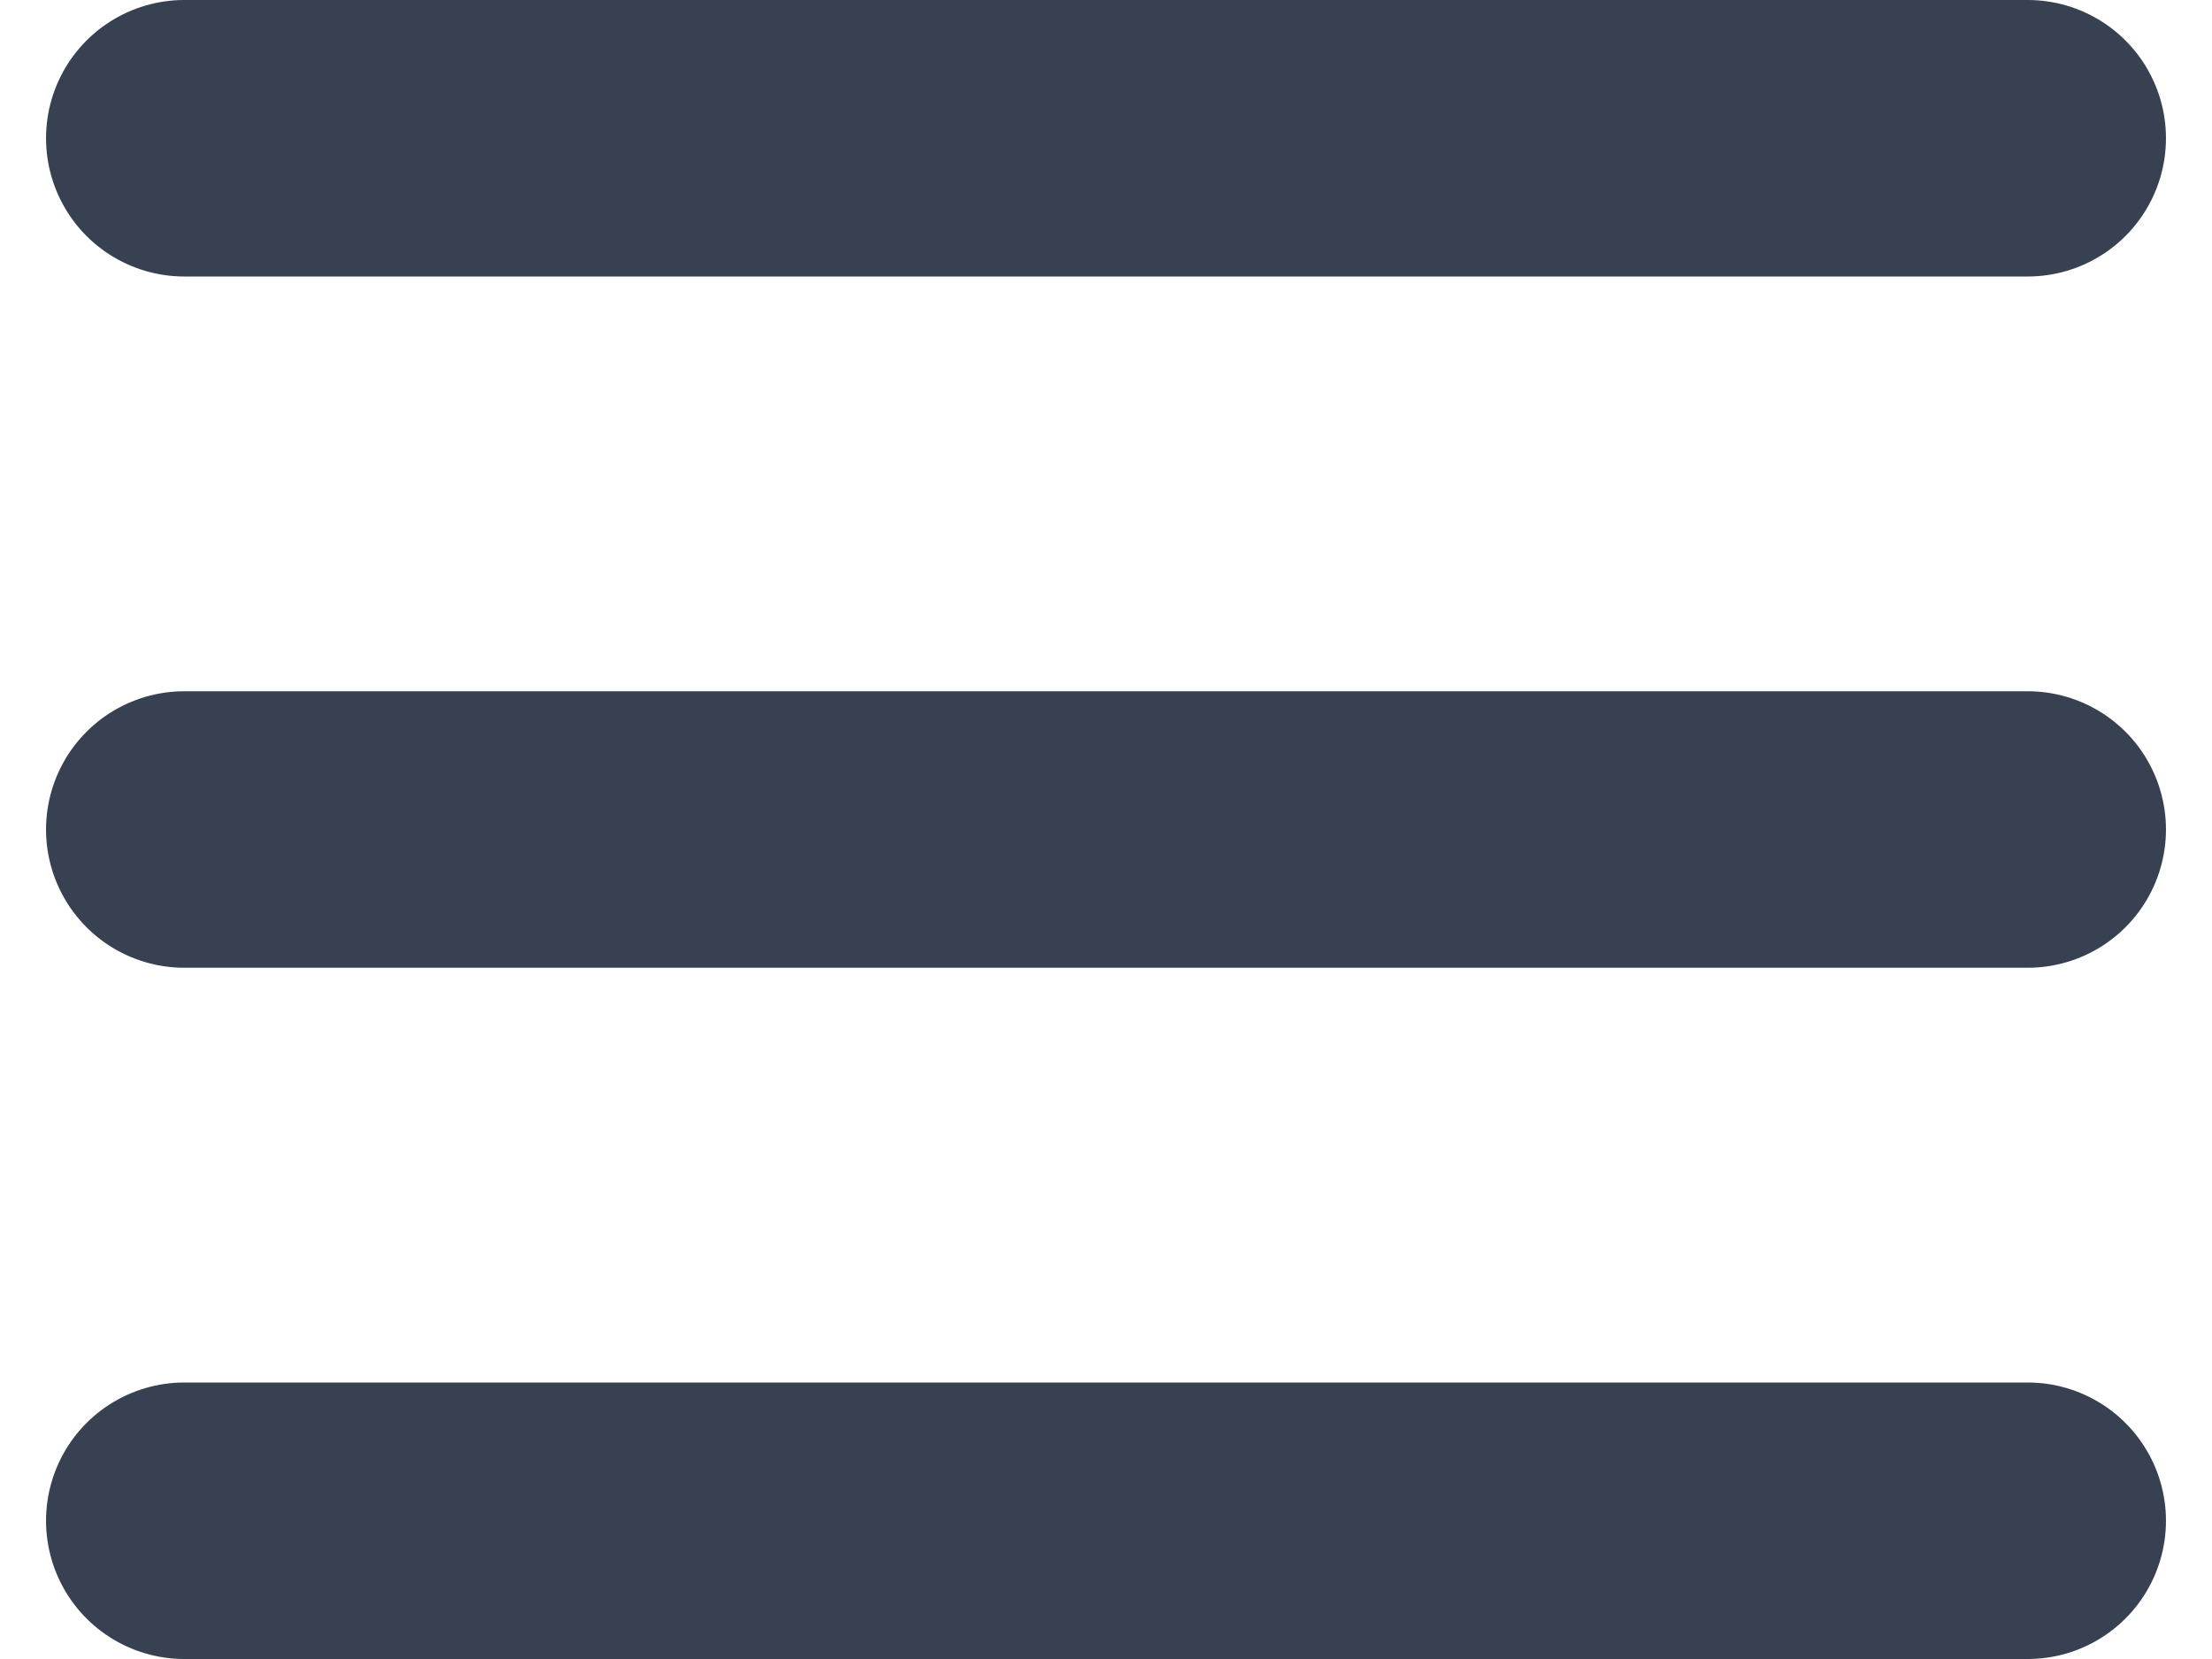
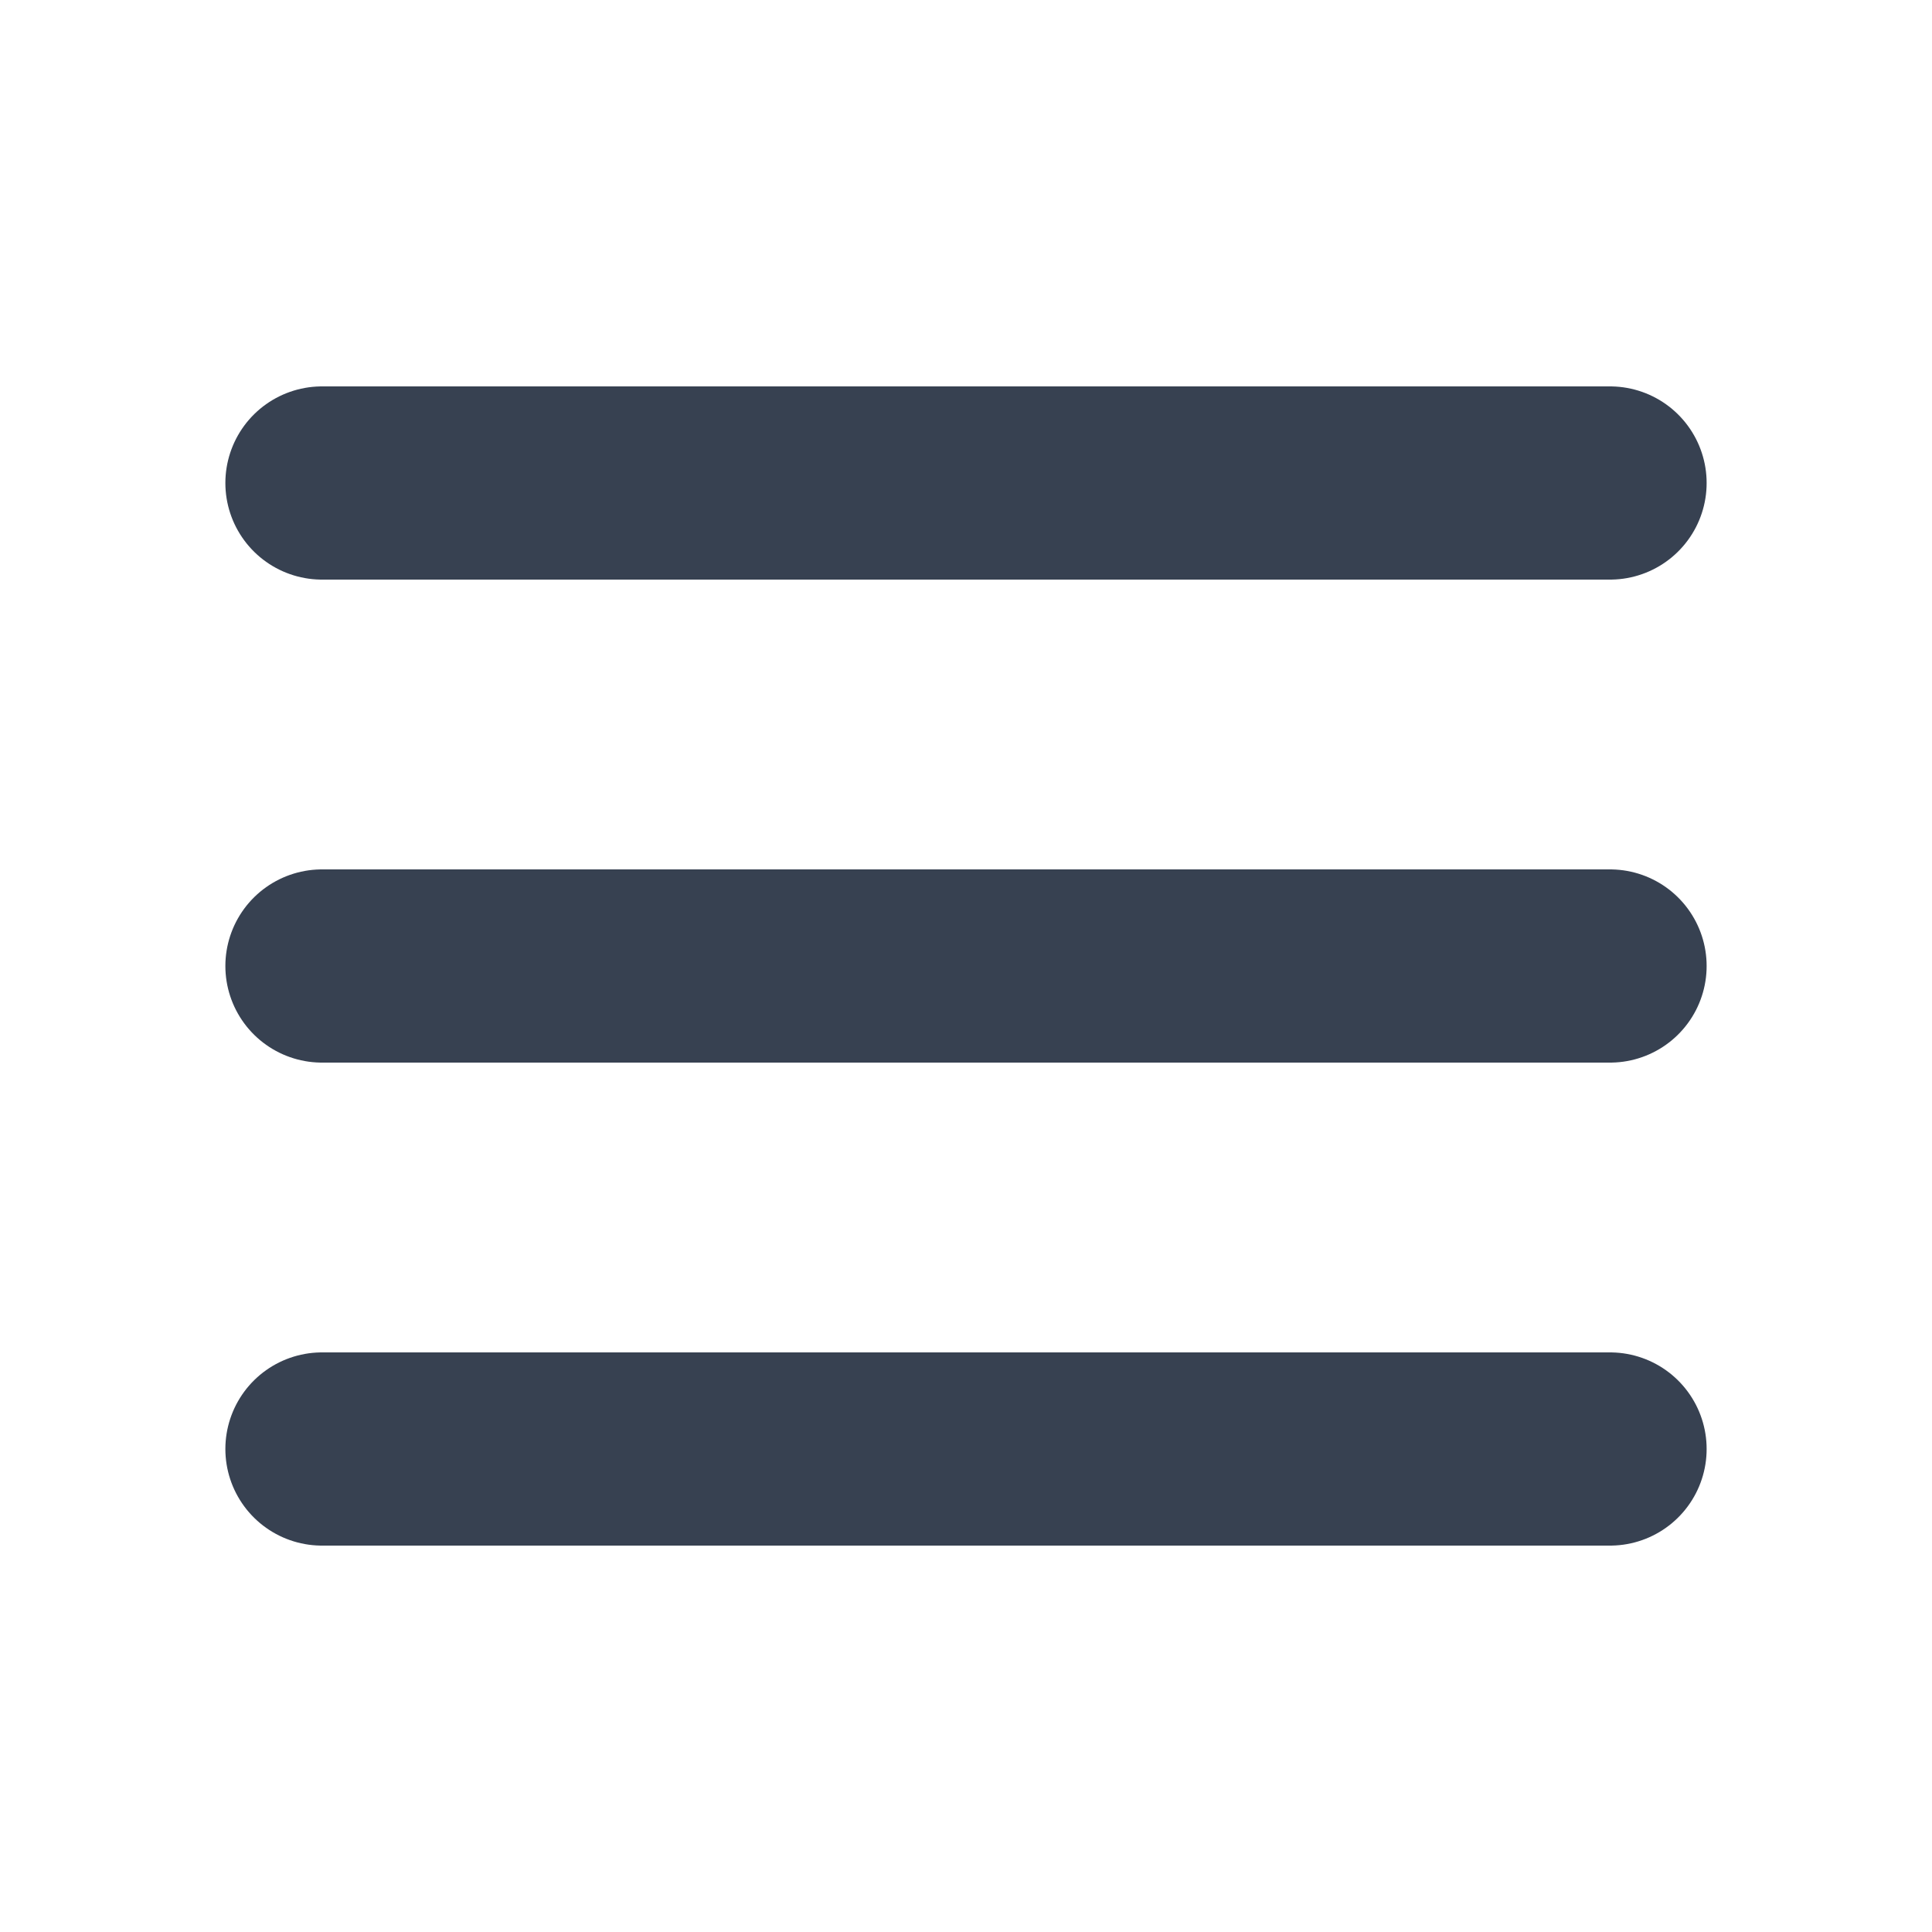
- <svg xmlns="http://www.w3.org/2000/svg" width="16" height="12" viewBox="0 0 16 12" fill="none">
-   <path d="M1.333 11H14.667M1.333 1H14.667H1.333ZM1.333 6H14.667H1.333Z" stroke="#374151" stroke-width="2" stroke-linecap="round" stroke-linejoin="round" />
+ <svg xmlns="http://www.w3.org/2000/svg" width="20" height="20" viewBox="0 0 20 20" fill="none">
+   <path d="M3.333 15H16.667M3.333 5H16.667H3.333ZM3.333 10H16.667H3.333Z" stroke="#374151" stroke-width="2" stroke-linecap="round" stroke-linejoin="round" />
</svg>
